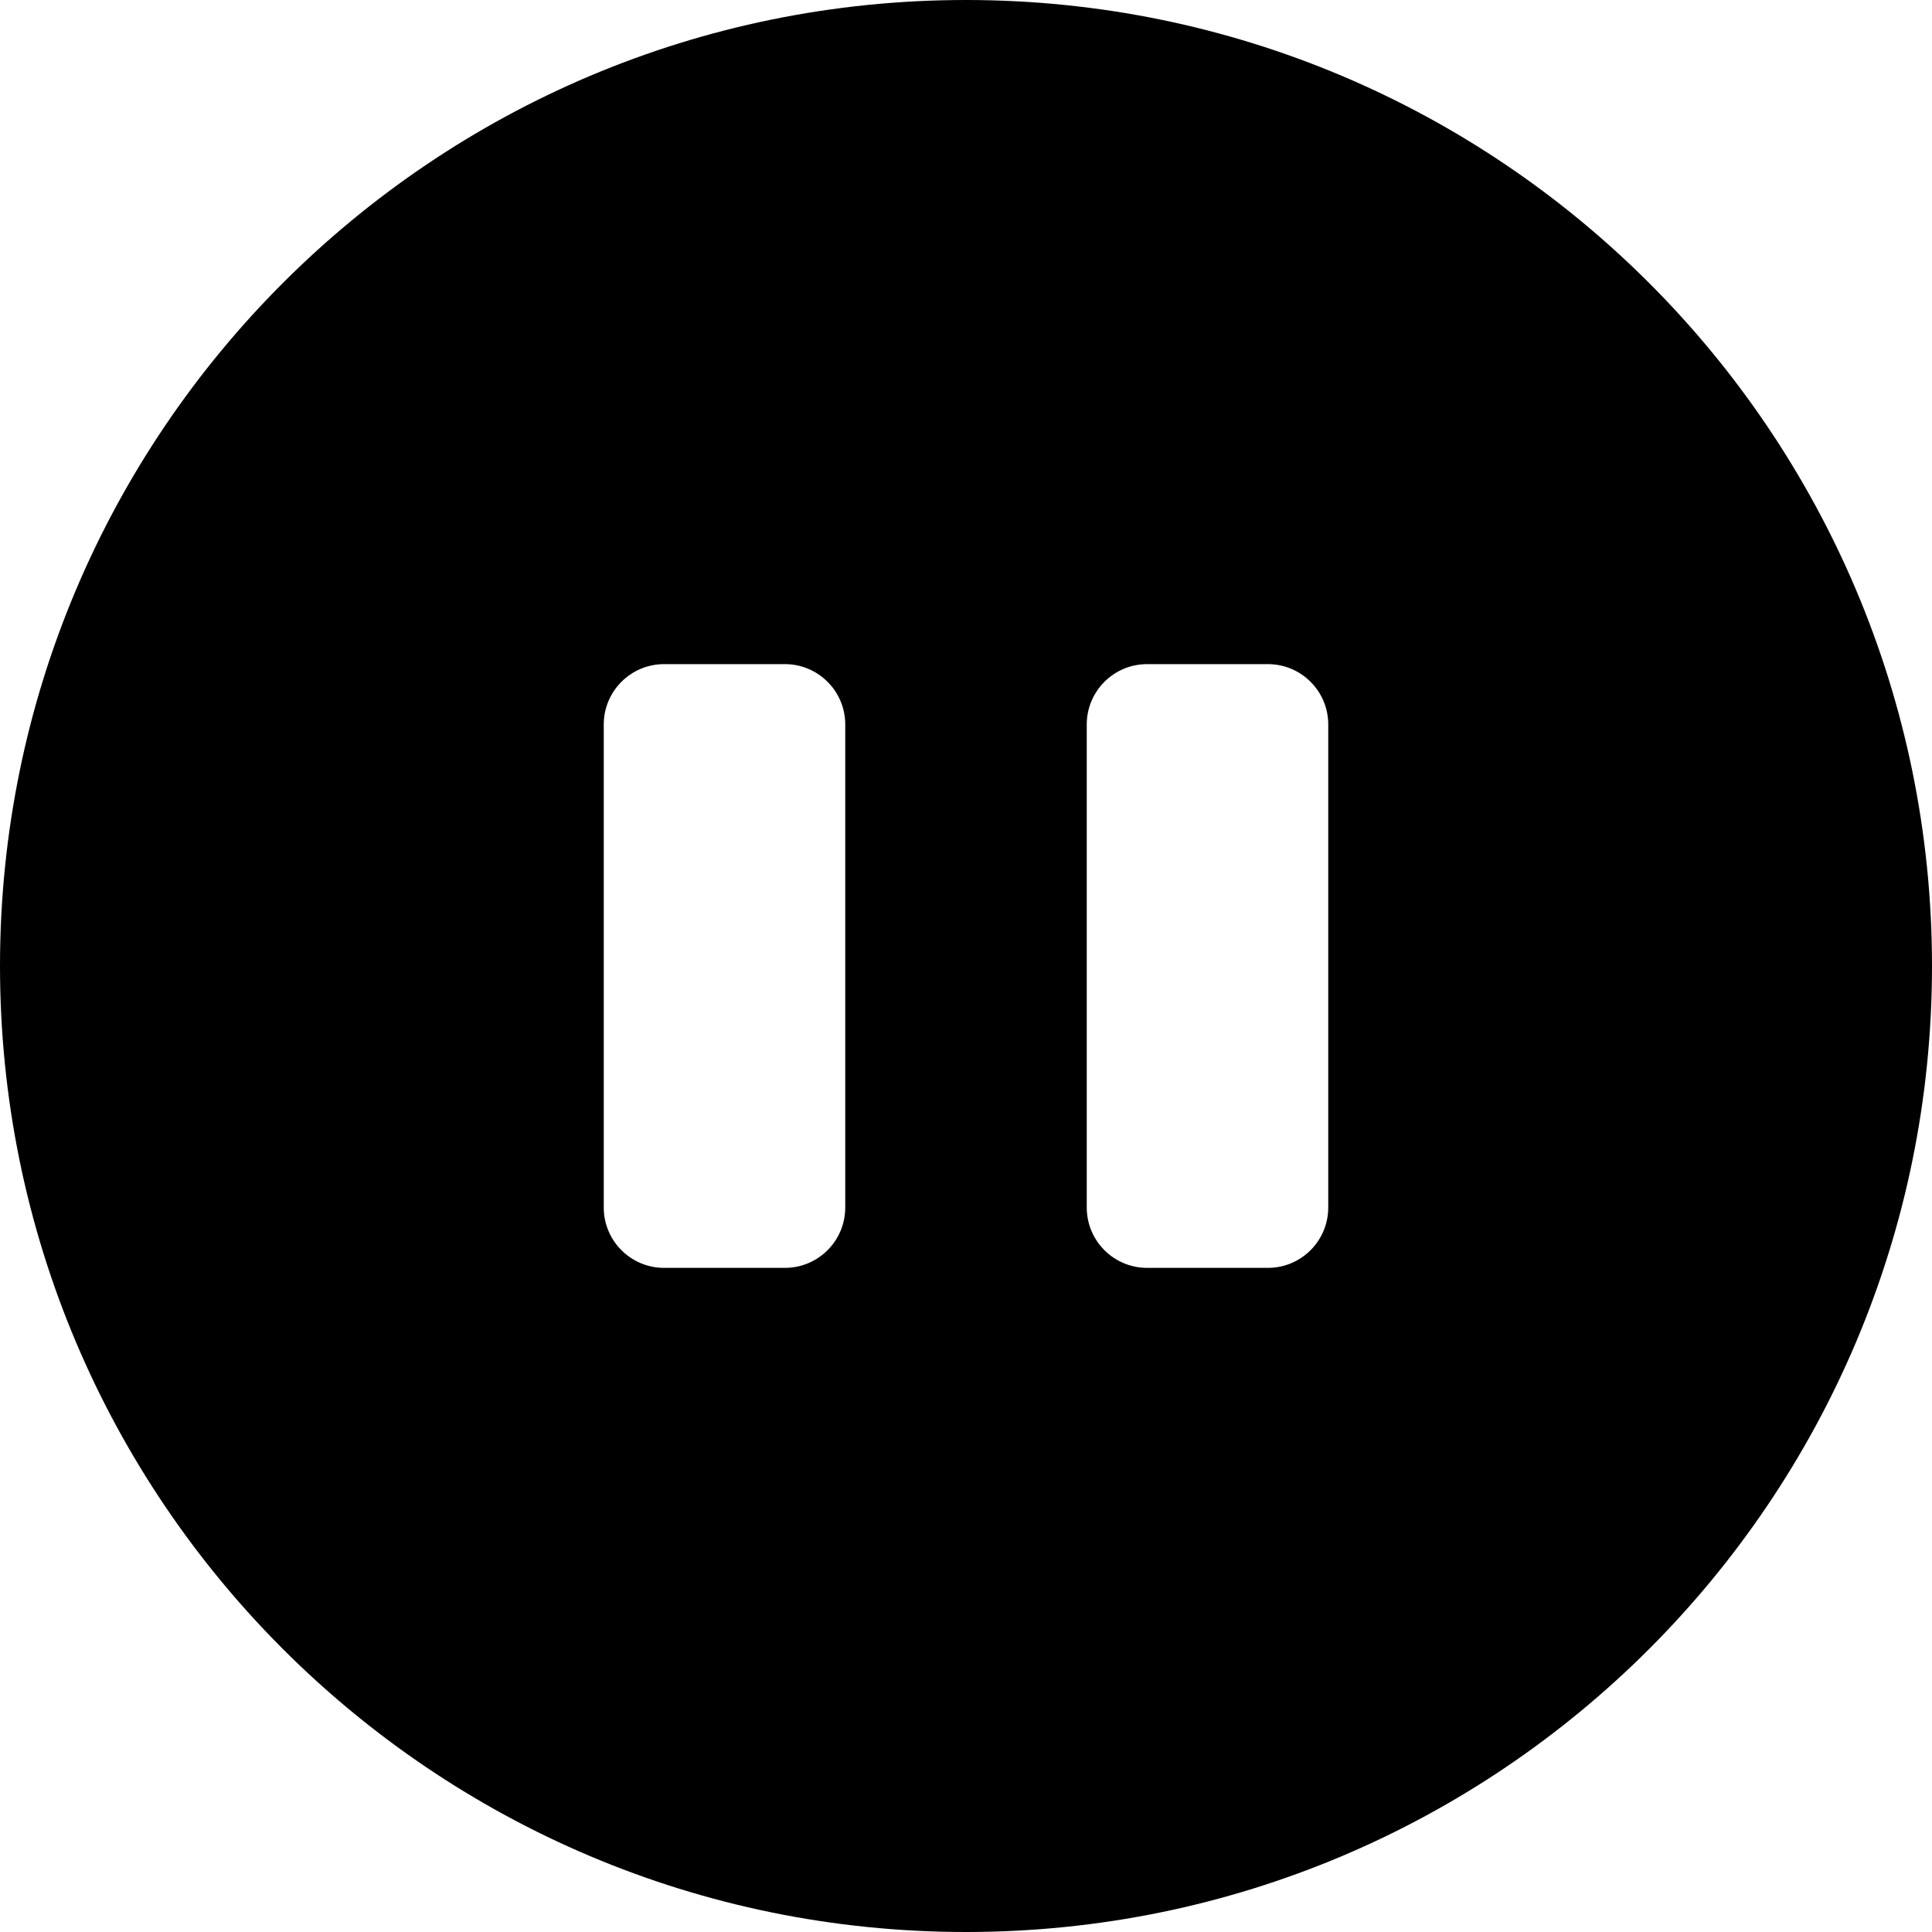
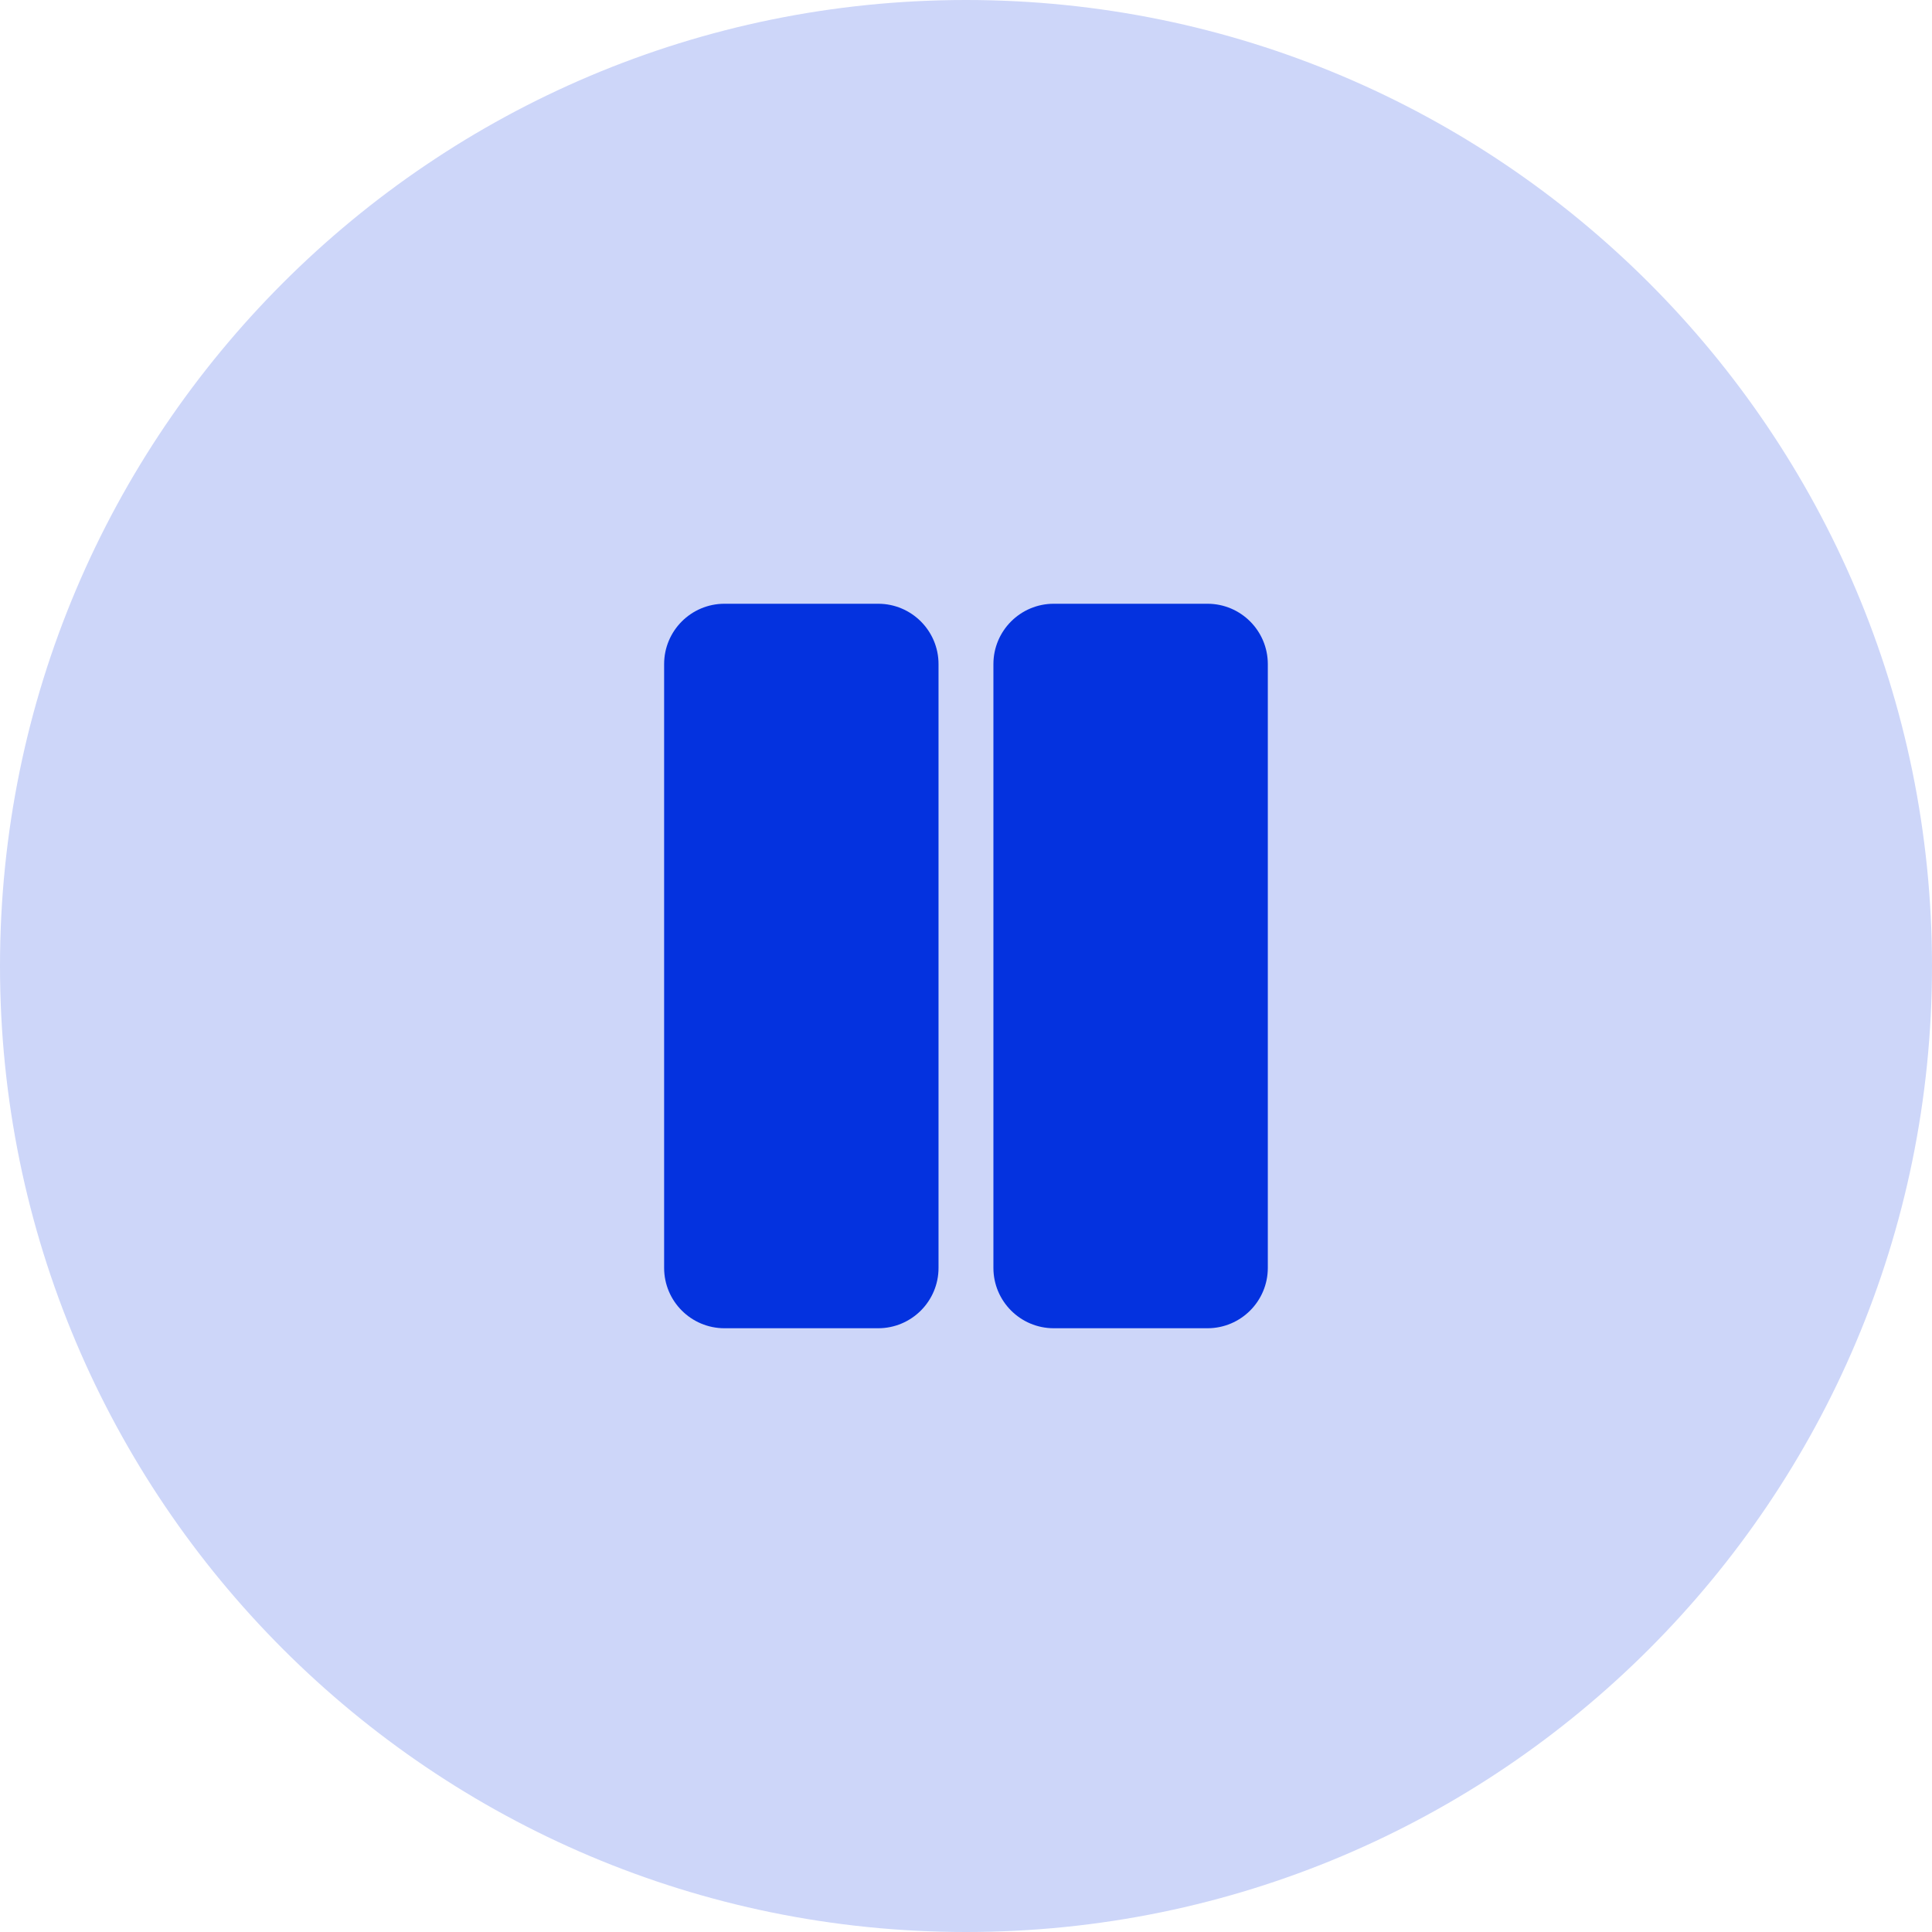
- <svg xmlns="http://www.w3.org/2000/svg" fill="#000000" height="800px" width="800px" version="1.1" id="Capa_1" viewBox="0 0 512 512" xml:space="preserve">
-   <path d="M256,0C114.617,0,0,114.615,0,256s114.617,256,256,256s256-114.615,256-256S397.383,0,256,0z M224,320  c0,8.836-7.164,16-16,16h-32c-8.836,0-16-7.164-16-16V192c0-8.836,7.164-16,16-16h32c8.836,0,16,7.164,16,16V320z M352,320  c0,8.836-7.164,16-16,16h-32c-8.836,0-16-7.164-16-16V192c0-8.836,7.164-16,16-16h32c8.836,0,16,7.164,16,16V320z" />
+ <svg xmlns="http://www.w3.org/2000/svg" width="32" height="32" viewBox="0 0 32 32" fill="none">
+   <circle cx="16" cy="16" r="16" fill="#CDD6F9" />
+   <rect x="16.454" y="10" width="4.545" height="12" rx="1" fill="#0432DF" />
+   <rect x="11" y="10" width="4.545" height="12" rx="1" fill="#0432DF" />
</svg>
